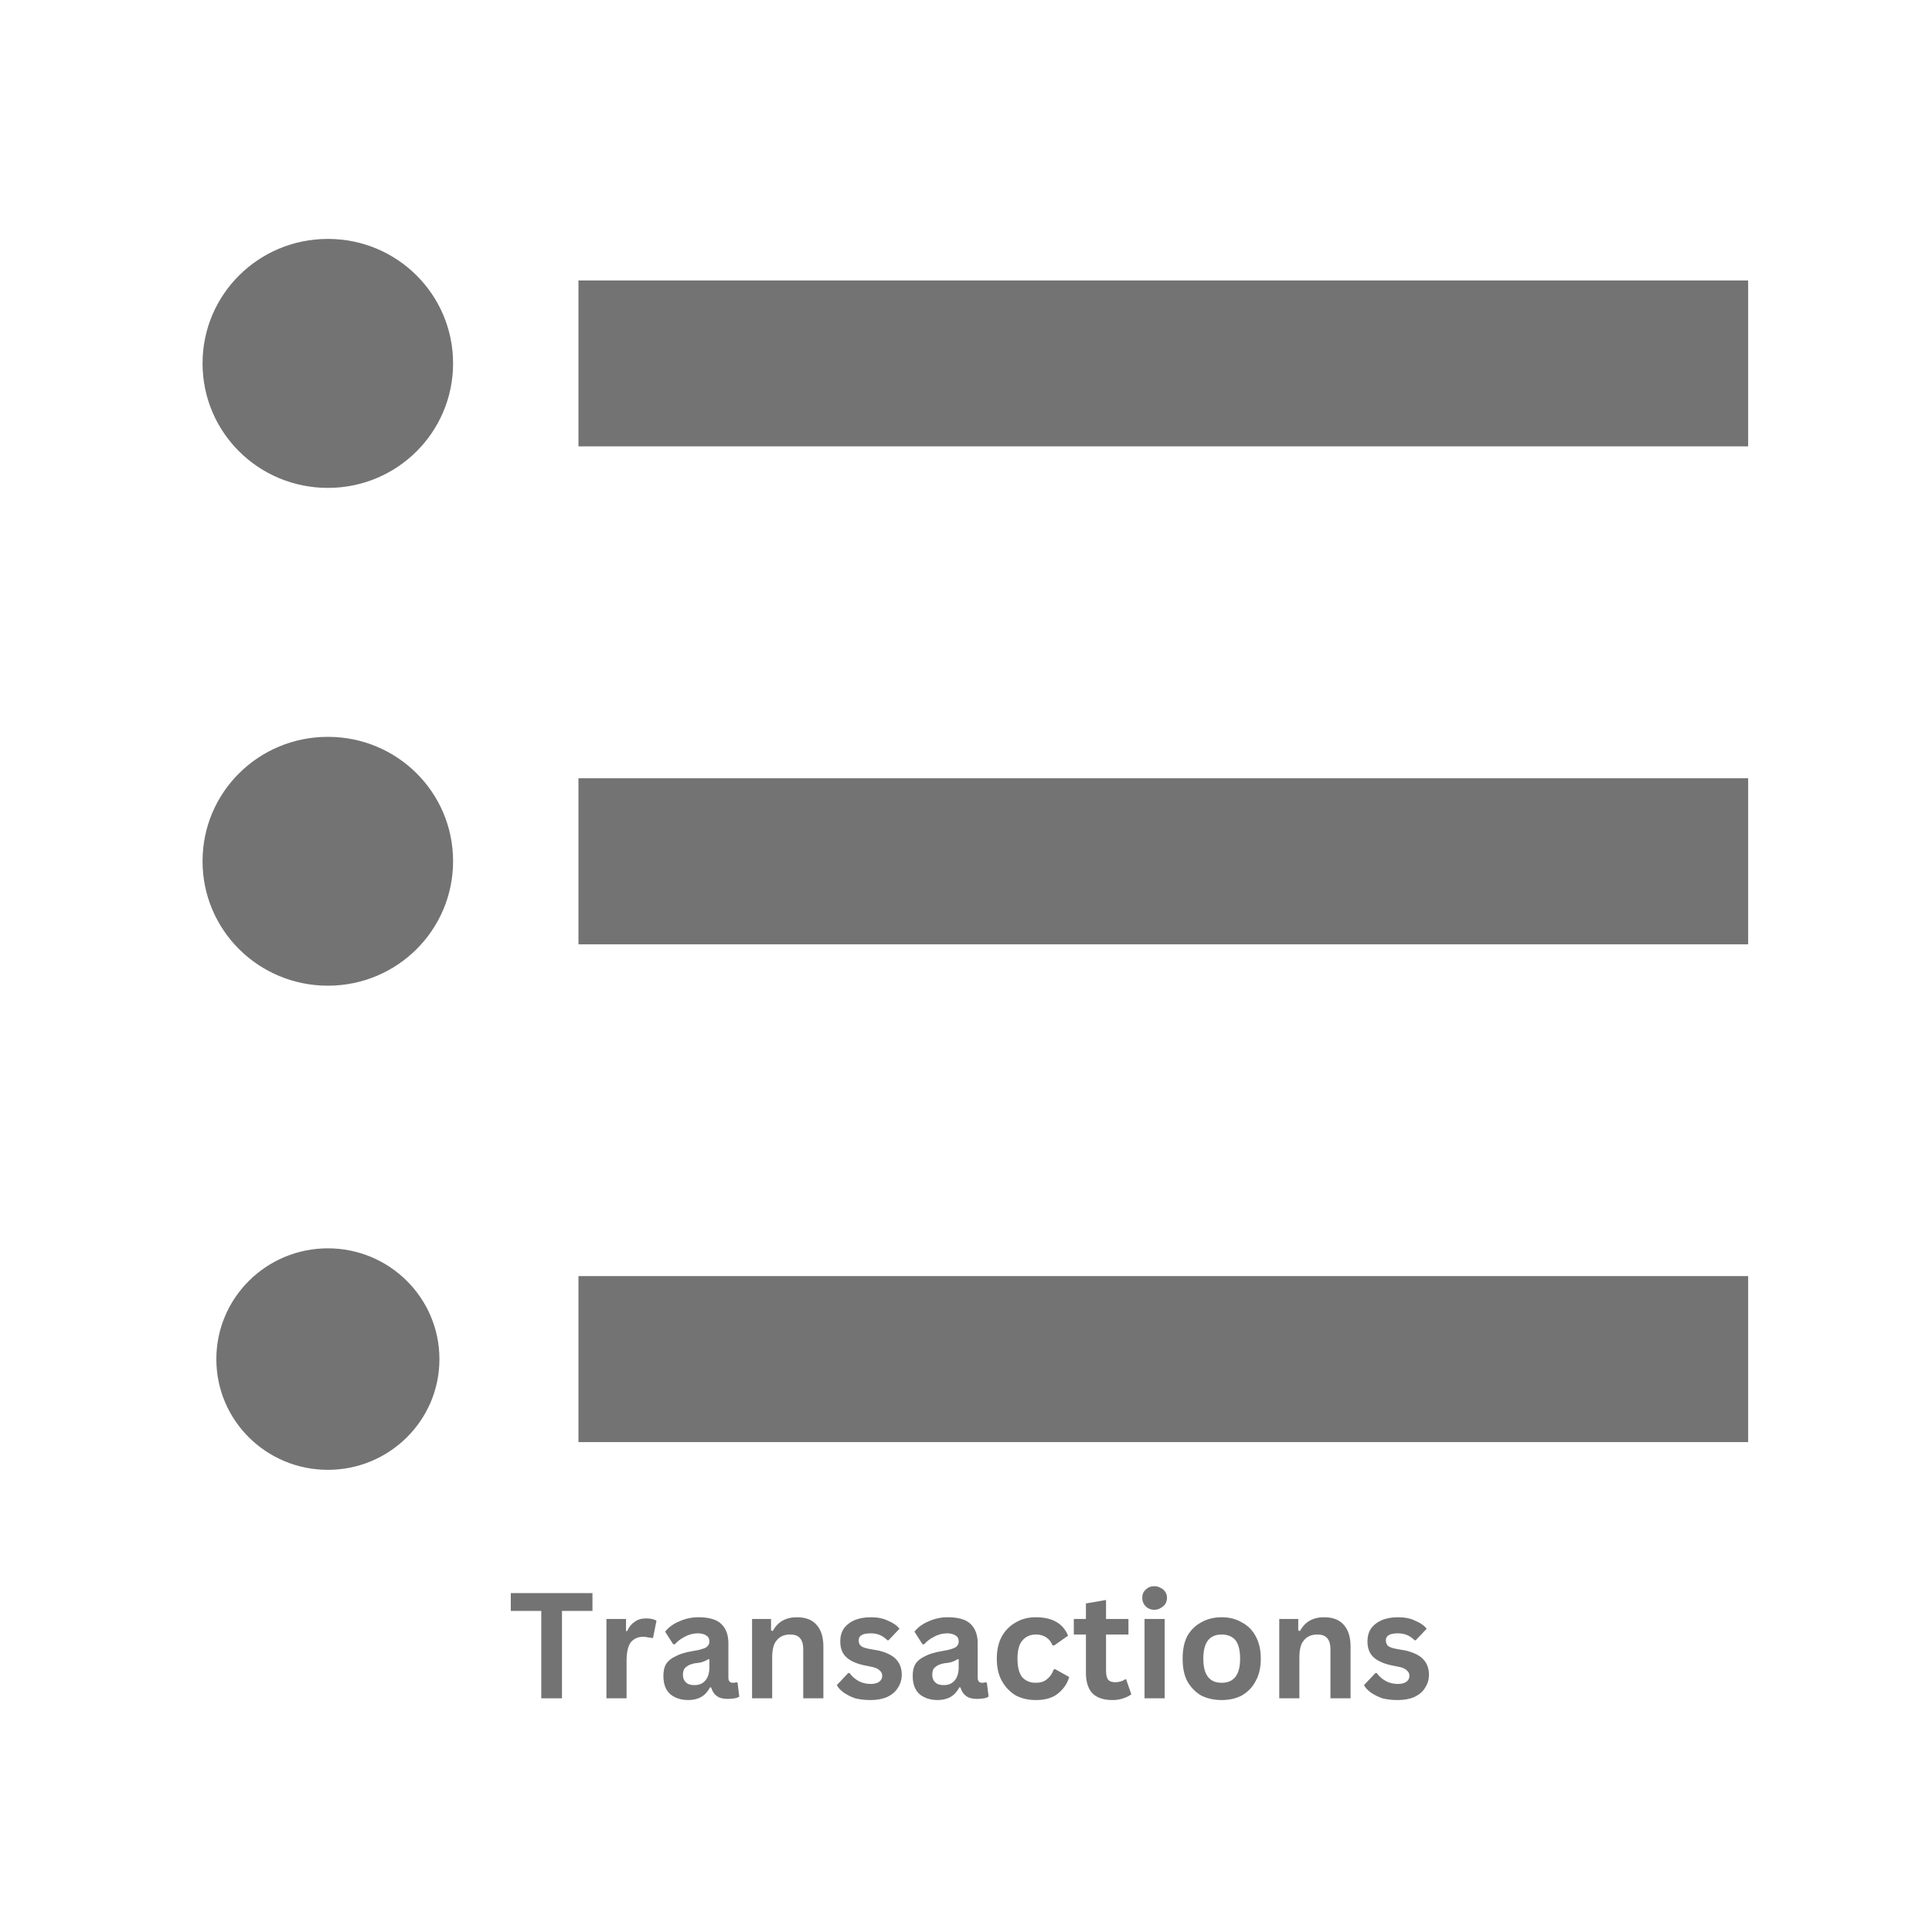
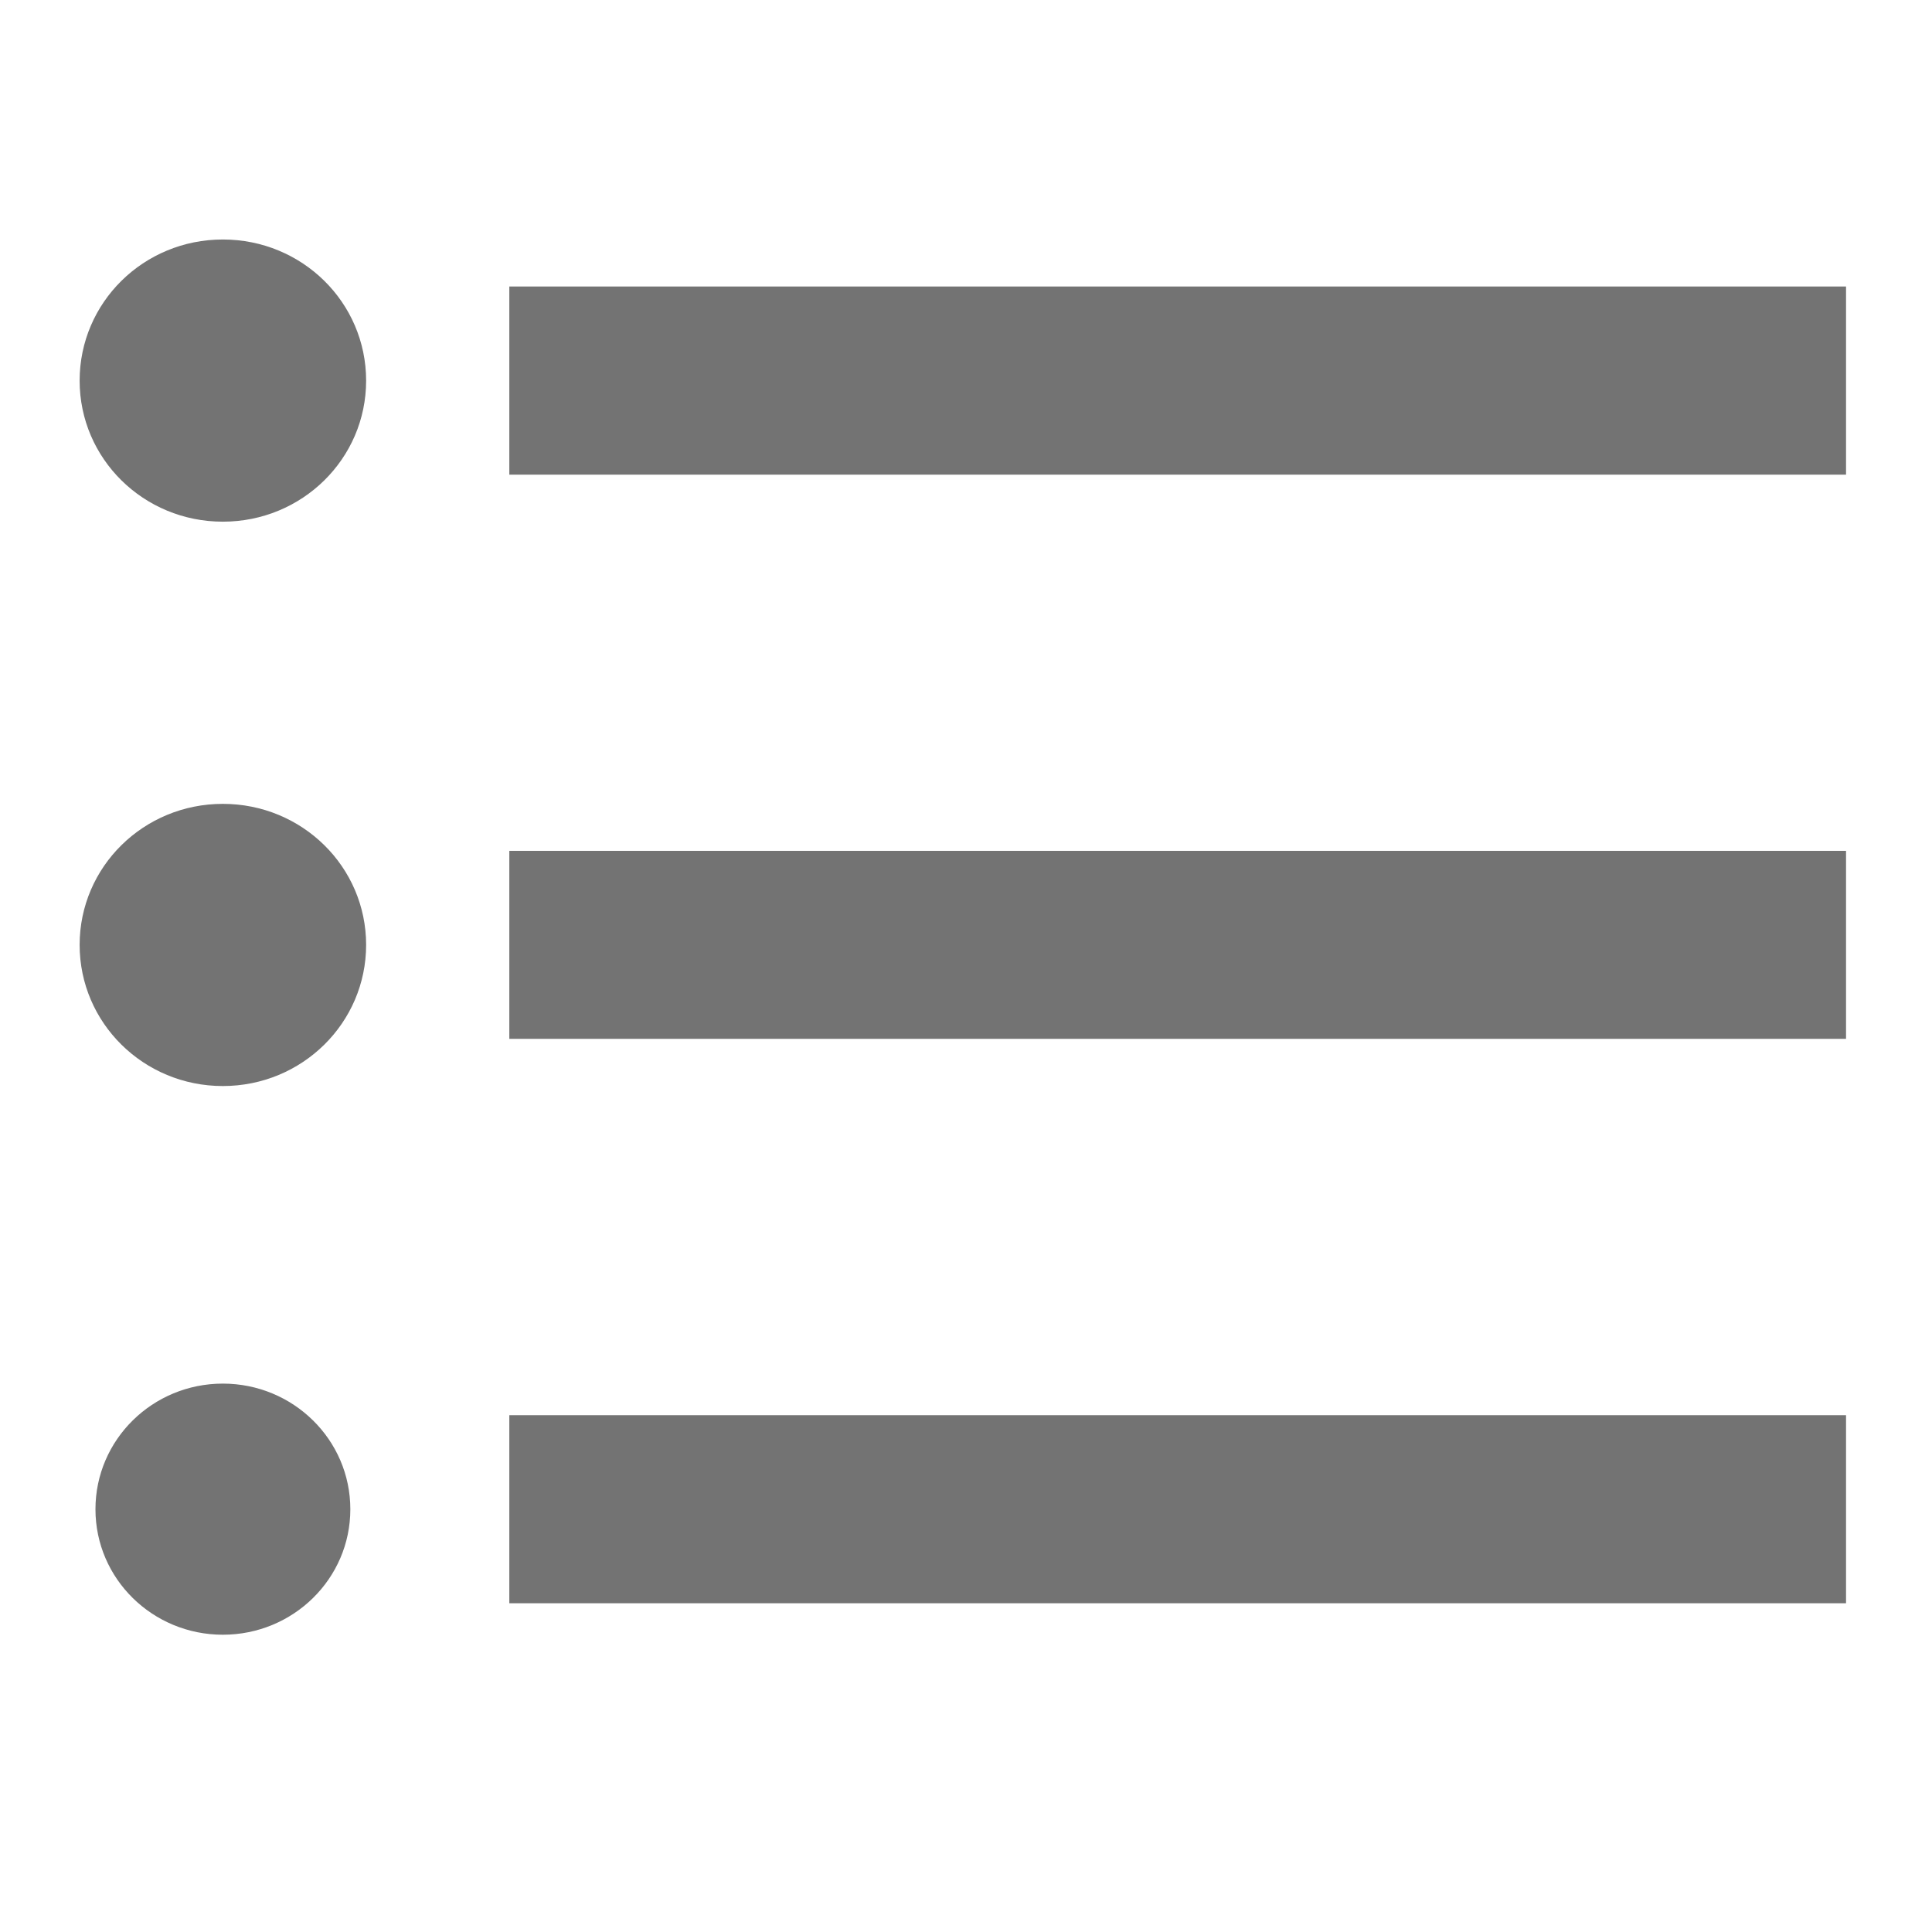
<svg xmlns="http://www.w3.org/2000/svg" width="70" zoomAndPan="magnify" viewBox="0 0 52.5 52.5" height="70" preserveAspectRatio="xMidYMid meet" version="1.0">
  <defs>
-     <g />
-     <clipPath id="b1fc278ce0">
-       <path d="M 5.504 6.359 L 47.504 6.359 L 47.504 40 L 5.504 40 Z M 5.504 6.359 " clip-rule="nonzero" />
+     <clipPath id="8ef70104e8">
+       <path d="M 2.164 6.359 L 50.164 6.359 L 50.164 44.609 L 2.164 44.609 Z M 2.164 6.359 " clip-rule="nonzero" />
    </clipPath>
  </defs>
-   <g clip-path="url(#b1fc278ce0)">
-     <path fill="#737373" d="M 8.91 20.023 C 7.023 20.023 5.504 21.531 5.504 23.402 C 5.504 25.273 7.023 26.785 8.91 26.785 C 10.793 26.785 12.312 25.273 12.312 23.402 C 12.312 21.531 10.793 20.023 8.91 20.023 Z M 8.91 6.492 C 7.023 6.492 5.504 8.004 5.504 9.875 C 5.504 11.746 7.023 13.258 8.91 13.258 C 10.793 13.258 12.312 11.746 12.312 9.875 C 12.312 8.004 10.793 6.492 8.91 6.492 Z M 8.91 33.922 C 7.238 33.922 5.879 35.266 5.879 36.934 C 5.879 38.602 7.238 39.941 8.91 39.941 C 10.578 39.941 11.941 38.602 11.941 36.934 C 11.941 35.266 10.578 33.922 8.91 33.922 Z M 15.719 39.188 L 47.504 39.188 L 47.504 34.676 L 15.719 34.676 Z M 15.719 25.66 L 47.504 25.66 L 47.504 21.148 L 15.719 21.148 Z M 15.719 7.621 L 15.719 12.129 L 47.504 12.129 L 47.504 7.621 Z M 15.719 7.621 " fill-opacity="1" fill-rule="nonzero" />
-   </g>
-   <g fill="#737373" fill-opacity="1">
-     <g transform="translate(13.80242, 46.15)">
-       <g>
-         <path d="M 2.297 -2.859 L 2.297 -2.375 L 1.469 -2.375 L 1.469 0 L 0.906 0 L 0.906 -2.375 L 0.078 -2.375 L 0.078 -2.859 Z M 2.297 -2.859 " />
-       </g>
-     </g>
-   </g>
-   <g fill="#737373" fill-opacity="1">
-     <g transform="translate(16.16729, 46.15)">
-       <g>
-         <path d="M 0.312 0 L 0.312 -2.156 L 0.844 -2.156 L 0.844 -1.828 L 0.875 -1.828 C 0.926 -1.941 0.992 -2.023 1.078 -2.078 C 1.16 -2.141 1.266 -2.172 1.391 -2.172 C 1.516 -2.172 1.609 -2.148 1.672 -2.109 L 1.578 -1.641 L 1.531 -1.641 C 1.5 -1.648 1.469 -1.656 1.438 -1.656 C 1.406 -1.664 1.363 -1.672 1.312 -1.672 C 1.164 -1.672 1.051 -1.617 0.969 -1.516 C 0.895 -1.41 0.859 -1.242 0.859 -1.016 L 0.859 0 Z M 0.312 0 " />
-       </g>
-     </g>
-   </g>
-   <g fill="#737373" fill-opacity="1">
-     <g transform="translate(17.8551, 46.15)">
-       <g>
-         <path d="M 0.844 0.047 C 0.707 0.047 0.586 0.02 0.484 -0.031 C 0.379 -0.082 0.301 -0.156 0.25 -0.25 C 0.195 -0.352 0.172 -0.473 0.172 -0.609 C 0.172 -0.742 0.195 -0.852 0.25 -0.938 C 0.301 -1.02 0.383 -1.086 0.5 -1.141 C 0.613 -1.203 0.766 -1.25 0.953 -1.281 C 1.078 -1.301 1.172 -1.32 1.234 -1.344 C 1.305 -1.363 1.352 -1.391 1.375 -1.422 C 1.406 -1.453 1.422 -1.492 1.422 -1.547 C 1.422 -1.617 1.395 -1.672 1.344 -1.703 C 1.289 -1.742 1.211 -1.766 1.109 -1.766 C 0.984 -1.766 0.863 -1.734 0.75 -1.672 C 0.645 -1.617 0.555 -1.551 0.484 -1.469 L 0.438 -1.469 L 0.219 -1.812 C 0.32 -1.938 0.453 -2.031 0.609 -2.094 C 0.766 -2.164 0.938 -2.203 1.125 -2.203 C 1.414 -2.203 1.625 -2.141 1.75 -2.016 C 1.875 -1.891 1.938 -1.719 1.938 -1.5 L 1.938 -0.562 C 1.938 -0.469 1.977 -0.422 2.062 -0.422 C 2.094 -0.422 2.125 -0.426 2.156 -0.438 L 2.188 -0.422 L 2.234 -0.047 C 2.203 -0.023 2.16 -0.008 2.109 0 C 2.055 0.008 1.992 0.016 1.922 0.016 C 1.797 0.016 1.695 -0.008 1.625 -0.062 C 1.551 -0.113 1.5 -0.191 1.469 -0.297 L 1.438 -0.297 C 1.32 -0.066 1.125 0.047 0.844 0.047 Z M 1.016 -0.359 C 1.141 -0.359 1.238 -0.398 1.312 -0.484 C 1.383 -0.566 1.422 -0.688 1.422 -0.844 L 1.422 -1.062 L 1.391 -1.062 C 1.359 -1.039 1.316 -1.02 1.266 -1 C 1.211 -0.977 1.133 -0.961 1.031 -0.953 C 0.914 -0.93 0.832 -0.895 0.781 -0.844 C 0.727 -0.801 0.703 -0.734 0.703 -0.641 C 0.703 -0.555 0.727 -0.488 0.781 -0.438 C 0.832 -0.383 0.91 -0.359 1.016 -0.359 Z M 1.016 -0.359 " />
-       </g>
-     </g>
-   </g>
-   <g fill="#737373" fill-opacity="1">
-     <g transform="translate(20.12438, 46.15)">
-       <g>
-         <path d="M 0.312 0 L 0.312 -2.156 L 0.828 -2.156 L 0.828 -1.844 L 0.875 -1.828 C 1.008 -2.078 1.227 -2.203 1.531 -2.203 C 1.77 -2.203 1.945 -2.133 2.062 -2 C 2.188 -1.863 2.25 -1.664 2.25 -1.406 L 2.25 0 L 1.703 0 L 1.703 -1.328 C 1.703 -1.473 1.672 -1.578 1.609 -1.641 C 1.555 -1.703 1.469 -1.734 1.344 -1.734 C 1.188 -1.734 1.066 -1.68 0.984 -1.578 C 0.898 -1.484 0.859 -1.328 0.859 -1.109 L 0.859 0 Z M 0.312 0 " />
-       </g>
-     </g>
-   </g>
-   <g fill="#737373" fill-opacity="1">
-     <g transform="translate(22.64535, 46.15)">
-       <g>
-         <path d="M 1.016 0.047 C 0.859 0.047 0.719 0.031 0.594 0 C 0.477 -0.039 0.375 -0.094 0.281 -0.156 C 0.195 -0.219 0.133 -0.285 0.094 -0.359 L 0.406 -0.688 L 0.438 -0.688 C 0.508 -0.594 0.594 -0.52 0.688 -0.469 C 0.789 -0.414 0.898 -0.391 1.016 -0.391 C 1.117 -0.391 1.195 -0.41 1.25 -0.453 C 1.301 -0.492 1.328 -0.547 1.328 -0.609 C 1.328 -0.672 1.305 -0.719 1.266 -0.75 C 1.234 -0.789 1.176 -0.82 1.094 -0.844 L 0.797 -0.906 C 0.586 -0.957 0.43 -1.035 0.328 -1.141 C 0.234 -1.242 0.188 -1.379 0.188 -1.547 C 0.188 -1.68 0.219 -1.797 0.281 -1.891 C 0.352 -1.992 0.453 -2.07 0.578 -2.125 C 0.703 -2.176 0.848 -2.203 1.016 -2.203 C 1.203 -2.203 1.359 -2.172 1.484 -2.109 C 1.617 -2.055 1.723 -1.984 1.797 -1.891 L 1.5 -1.578 L 1.469 -1.578 C 1.406 -1.641 1.336 -1.688 1.266 -1.719 C 1.191 -1.75 1.109 -1.766 1.016 -1.766 C 0.797 -1.766 0.688 -1.703 0.688 -1.578 C 0.688 -1.516 0.707 -1.461 0.75 -1.422 C 0.789 -1.391 0.863 -1.363 0.969 -1.344 L 1.234 -1.297 C 1.453 -1.242 1.609 -1.164 1.703 -1.062 C 1.805 -0.957 1.859 -0.816 1.859 -0.641 C 1.859 -0.504 1.82 -0.383 1.75 -0.281 C 1.688 -0.176 1.586 -0.094 1.453 -0.031 C 1.328 0.02 1.18 0.047 1.016 0.047 Z M 1.016 0.047 " />
-       </g>
-     </g>
-   </g>
-   <g fill="#737373" fill-opacity="1">
-     <g transform="translate(24.62974, 46.15)">
-       <g>
-         <path d="M 0.844 0.047 C 0.707 0.047 0.586 0.02 0.484 -0.031 C 0.379 -0.082 0.301 -0.156 0.25 -0.25 C 0.195 -0.352 0.172 -0.473 0.172 -0.609 C 0.172 -0.742 0.195 -0.852 0.25 -0.938 C 0.301 -1.02 0.383 -1.086 0.5 -1.141 C 0.613 -1.203 0.766 -1.25 0.953 -1.281 C 1.078 -1.301 1.172 -1.32 1.234 -1.344 C 1.305 -1.363 1.352 -1.391 1.375 -1.422 C 1.406 -1.453 1.422 -1.492 1.422 -1.547 C 1.422 -1.617 1.395 -1.672 1.344 -1.703 C 1.289 -1.742 1.211 -1.766 1.109 -1.766 C 0.984 -1.766 0.863 -1.734 0.75 -1.672 C 0.645 -1.617 0.555 -1.551 0.484 -1.469 L 0.438 -1.469 L 0.219 -1.812 C 0.32 -1.938 0.453 -2.031 0.609 -2.094 C 0.766 -2.164 0.938 -2.203 1.125 -2.203 C 1.414 -2.203 1.625 -2.141 1.75 -2.016 C 1.875 -1.891 1.938 -1.719 1.938 -1.5 L 1.938 -0.562 C 1.938 -0.469 1.977 -0.422 2.062 -0.422 C 2.094 -0.422 2.125 -0.426 2.156 -0.438 L 2.188 -0.422 L 2.234 -0.047 C 2.203 -0.023 2.16 -0.008 2.109 0 C 2.055 0.008 1.992 0.016 1.922 0.016 C 1.797 0.016 1.695 -0.008 1.625 -0.062 C 1.551 -0.113 1.5 -0.191 1.469 -0.297 L 1.438 -0.297 C 1.32 -0.066 1.125 0.047 0.844 0.047 Z M 1.016 -0.359 C 1.141 -0.359 1.238 -0.398 1.312 -0.484 C 1.383 -0.566 1.422 -0.688 1.422 -0.844 L 1.422 -1.062 L 1.391 -1.062 C 1.359 -1.039 1.316 -1.02 1.266 -1 C 1.211 -0.977 1.133 -0.961 1.031 -0.953 C 0.914 -0.93 0.832 -0.895 0.781 -0.844 C 0.727 -0.801 0.703 -0.734 0.703 -0.641 C 0.703 -0.555 0.727 -0.488 0.781 -0.438 C 0.832 -0.383 0.91 -0.359 1.016 -0.359 Z M 1.016 -0.359 " />
-       </g>
-     </g>
-   </g>
-   <g fill="#737373" fill-opacity="1">
-     <g transform="translate(26.89901, 46.15)">
-       <g>
-         <path d="M 1.25 0.047 C 1.039 0.047 0.859 0.004 0.703 -0.078 C 0.547 -0.172 0.422 -0.301 0.328 -0.469 C 0.234 -0.633 0.188 -0.836 0.188 -1.078 C 0.188 -1.316 0.234 -1.52 0.328 -1.688 C 0.422 -1.852 0.547 -1.977 0.703 -2.062 C 0.859 -2.156 1.039 -2.203 1.25 -2.203 C 1.695 -2.203 1.988 -2.035 2.125 -1.703 L 1.75 -1.438 L 1.703 -1.438 C 1.66 -1.539 1.602 -1.613 1.531 -1.656 C 1.457 -1.707 1.363 -1.734 1.25 -1.734 C 1.094 -1.734 0.969 -1.676 0.875 -1.562 C 0.789 -1.457 0.75 -1.297 0.75 -1.078 C 0.75 -0.859 0.789 -0.691 0.875 -0.578 C 0.969 -0.473 1.094 -0.422 1.25 -0.422 C 1.375 -0.422 1.473 -0.453 1.547 -0.516 C 1.629 -0.578 1.691 -0.664 1.734 -0.781 L 1.766 -0.797 L 2.156 -0.578 C 2.102 -0.398 2 -0.25 1.844 -0.125 C 1.695 -0.008 1.5 0.047 1.25 0.047 Z M 1.25 0.047 " />
-       </g>
-     </g>
-   </g>
-   <g fill="#737373" fill-opacity="1">
-     <g transform="translate(29.11755, 46.15)">
-       <g>
-         <path d="M 1.484 -0.516 L 1.625 -0.109 C 1.57 -0.066 1.5 -0.031 1.406 0 C 1.32 0.031 1.223 0.047 1.109 0.047 C 0.867 0.047 0.688 -0.016 0.562 -0.141 C 0.445 -0.273 0.391 -0.461 0.391 -0.703 L 0.391 -1.734 L 0.062 -1.734 L 0.062 -2.156 L 0.391 -2.156 L 0.391 -2.578 L 0.938 -2.672 L 0.938 -2.156 L 1.547 -2.156 L 1.547 -1.734 L 0.938 -1.734 L 0.938 -0.75 C 0.938 -0.633 0.957 -0.551 1 -0.5 C 1.039 -0.457 1.102 -0.438 1.188 -0.438 C 1.289 -0.438 1.379 -0.461 1.453 -0.516 Z M 1.484 -0.516 " />
-       </g>
-     </g>
-   </g>
-   <g fill="#737373" fill-opacity="1">
-     <g transform="translate(30.78975, 46.15)">
-       <g>
-         <path d="M 0.578 -2.406 C 0.484 -2.406 0.406 -2.438 0.344 -2.5 C 0.281 -2.562 0.25 -2.641 0.25 -2.734 C 0.25 -2.828 0.281 -2.898 0.344 -2.953 C 0.406 -3.016 0.484 -3.047 0.578 -3.047 C 0.641 -3.047 0.695 -3.031 0.75 -3 C 0.801 -2.977 0.844 -2.941 0.875 -2.891 C 0.906 -2.848 0.922 -2.797 0.922 -2.734 C 0.922 -2.672 0.906 -2.613 0.875 -2.562 C 0.844 -2.52 0.801 -2.484 0.75 -2.453 C 0.695 -2.422 0.641 -2.406 0.578 -2.406 Z M 0.312 0 L 0.312 -2.156 L 0.859 -2.156 L 0.859 0 Z M 0.312 0 " />
-       </g>
-     </g>
-   </g>
-   <g fill="#737373" fill-opacity="1">
-     <g transform="translate(31.94878, 46.15)">
-       <g>
-         <path d="M 1.25 0.047 C 1.039 0.047 0.852 0.004 0.688 -0.078 C 0.531 -0.172 0.406 -0.301 0.312 -0.469 C 0.227 -0.633 0.188 -0.836 0.188 -1.078 C 0.188 -1.316 0.227 -1.52 0.312 -1.688 C 0.406 -1.852 0.531 -1.977 0.688 -2.062 C 0.852 -2.156 1.039 -2.203 1.25 -2.203 C 1.457 -2.203 1.641 -2.156 1.797 -2.062 C 1.961 -1.977 2.086 -1.852 2.172 -1.688 C 2.266 -1.52 2.312 -1.316 2.312 -1.078 C 2.312 -0.836 2.266 -0.633 2.172 -0.469 C 2.086 -0.301 1.961 -0.172 1.797 -0.078 C 1.641 0.004 1.457 0.047 1.25 0.047 Z M 1.25 -0.422 C 1.582 -0.422 1.75 -0.641 1.75 -1.078 C 1.75 -1.305 1.707 -1.473 1.625 -1.578 C 1.539 -1.68 1.414 -1.734 1.25 -1.734 C 0.914 -1.734 0.75 -1.516 0.75 -1.078 C 0.75 -0.641 0.914 -0.422 1.25 -0.422 Z M 1.25 -0.422 " />
-       </g>
-     </g>
-   </g>
-   <g fill="#737373" fill-opacity="1">
-     <g transform="translate(34.45024, 46.15)">
-       <g>
-         <path d="M 0.312 0 L 0.312 -2.156 L 0.828 -2.156 L 0.828 -1.844 L 0.875 -1.828 C 1.008 -2.078 1.227 -2.203 1.531 -2.203 C 1.77 -2.203 1.945 -2.133 2.062 -2 C 2.188 -1.863 2.25 -1.664 2.25 -1.406 L 2.25 0 L 1.703 0 L 1.703 -1.328 C 1.703 -1.473 1.672 -1.578 1.609 -1.641 C 1.555 -1.703 1.469 -1.734 1.344 -1.734 C 1.188 -1.734 1.066 -1.68 0.984 -1.578 C 0.898 -1.484 0.859 -1.328 0.859 -1.109 L 0.859 0 Z M 0.312 0 " />
-       </g>
-     </g>
-   </g>
-   <g fill="#737373" fill-opacity="1">
-     <g transform="translate(36.97121, 46.15)">
-       <g>
-         <path d="M 1.016 0.047 C 0.859 0.047 0.719 0.031 0.594 0 C 0.477 -0.039 0.375 -0.094 0.281 -0.156 C 0.195 -0.219 0.133 -0.285 0.094 -0.359 L 0.406 -0.688 L 0.438 -0.688 C 0.508 -0.594 0.594 -0.52 0.688 -0.469 C 0.789 -0.414 0.898 -0.391 1.016 -0.391 C 1.117 -0.391 1.195 -0.41 1.25 -0.453 C 1.301 -0.492 1.328 -0.547 1.328 -0.609 C 1.328 -0.672 1.305 -0.719 1.266 -0.75 C 1.234 -0.789 1.176 -0.82 1.094 -0.844 L 0.797 -0.906 C 0.586 -0.957 0.43 -1.035 0.328 -1.141 C 0.234 -1.242 0.188 -1.379 0.188 -1.547 C 0.188 -1.68 0.219 -1.797 0.281 -1.891 C 0.352 -1.992 0.453 -2.07 0.578 -2.125 C 0.703 -2.176 0.848 -2.203 1.016 -2.203 C 1.203 -2.203 1.359 -2.172 1.484 -2.109 C 1.617 -2.055 1.723 -1.984 1.797 -1.891 L 1.5 -1.578 L 1.469 -1.578 C 1.406 -1.641 1.336 -1.688 1.266 -1.719 C 1.191 -1.75 1.109 -1.766 1.016 -1.766 C 0.797 -1.766 0.688 -1.703 0.688 -1.578 C 0.688 -1.516 0.707 -1.461 0.75 -1.422 C 0.789 -1.391 0.863 -1.363 0.969 -1.344 L 1.234 -1.297 C 1.453 -1.242 1.609 -1.164 1.703 -1.062 C 1.805 -0.957 1.859 -0.816 1.859 -0.641 C 1.859 -0.504 1.82 -0.383 1.75 -0.281 C 1.688 -0.176 1.586 -0.094 1.453 -0.031 C 1.328 0.02 1.18 0.047 1.016 0.047 Z M 1.016 0.047 " />
-       </g>
-     </g>
+   <g clip-path="url(#8ef70104e8)">
+     <path fill="#737373" d="M 6.055 21.844 C 3.902 21.844 2.164 23.555 2.164 25.676 C 2.164 27.797 3.902 29.512 6.055 29.512 C 8.211 29.512 9.949 27.797 9.949 25.676 C 9.949 23.555 8.211 21.844 6.055 21.844 Z M 6.055 6.508 C 3.902 6.508 2.164 8.219 2.164 10.344 C 2.164 12.465 3.902 14.176 6.055 14.176 C 8.211 14.176 9.949 12.465 9.949 10.344 C 9.949 8.219 8.211 6.508 6.055 6.508 Z M 6.055 37.598 C 4.148 37.598 2.594 39.121 2.594 41.012 C 2.594 42.902 4.148 44.422 6.055 44.422 C 7.965 44.422 9.52 42.902 9.52 41.012 C 9.52 39.121 7.965 37.598 6.055 37.598 Z M 13.84 43.566 L 50.164 43.566 L 50.164 38.457 L 13.84 38.457 Z M 13.84 28.23 L 50.164 28.23 L 50.164 23.121 L 13.84 23.121 Z M 13.84 7.785 L 13.84 12.898 L 50.164 12.898 L 50.164 7.785 Z M 13.84 7.785 " fill-opacity="1" fill-rule="nonzero" />
  </g>
</svg>
